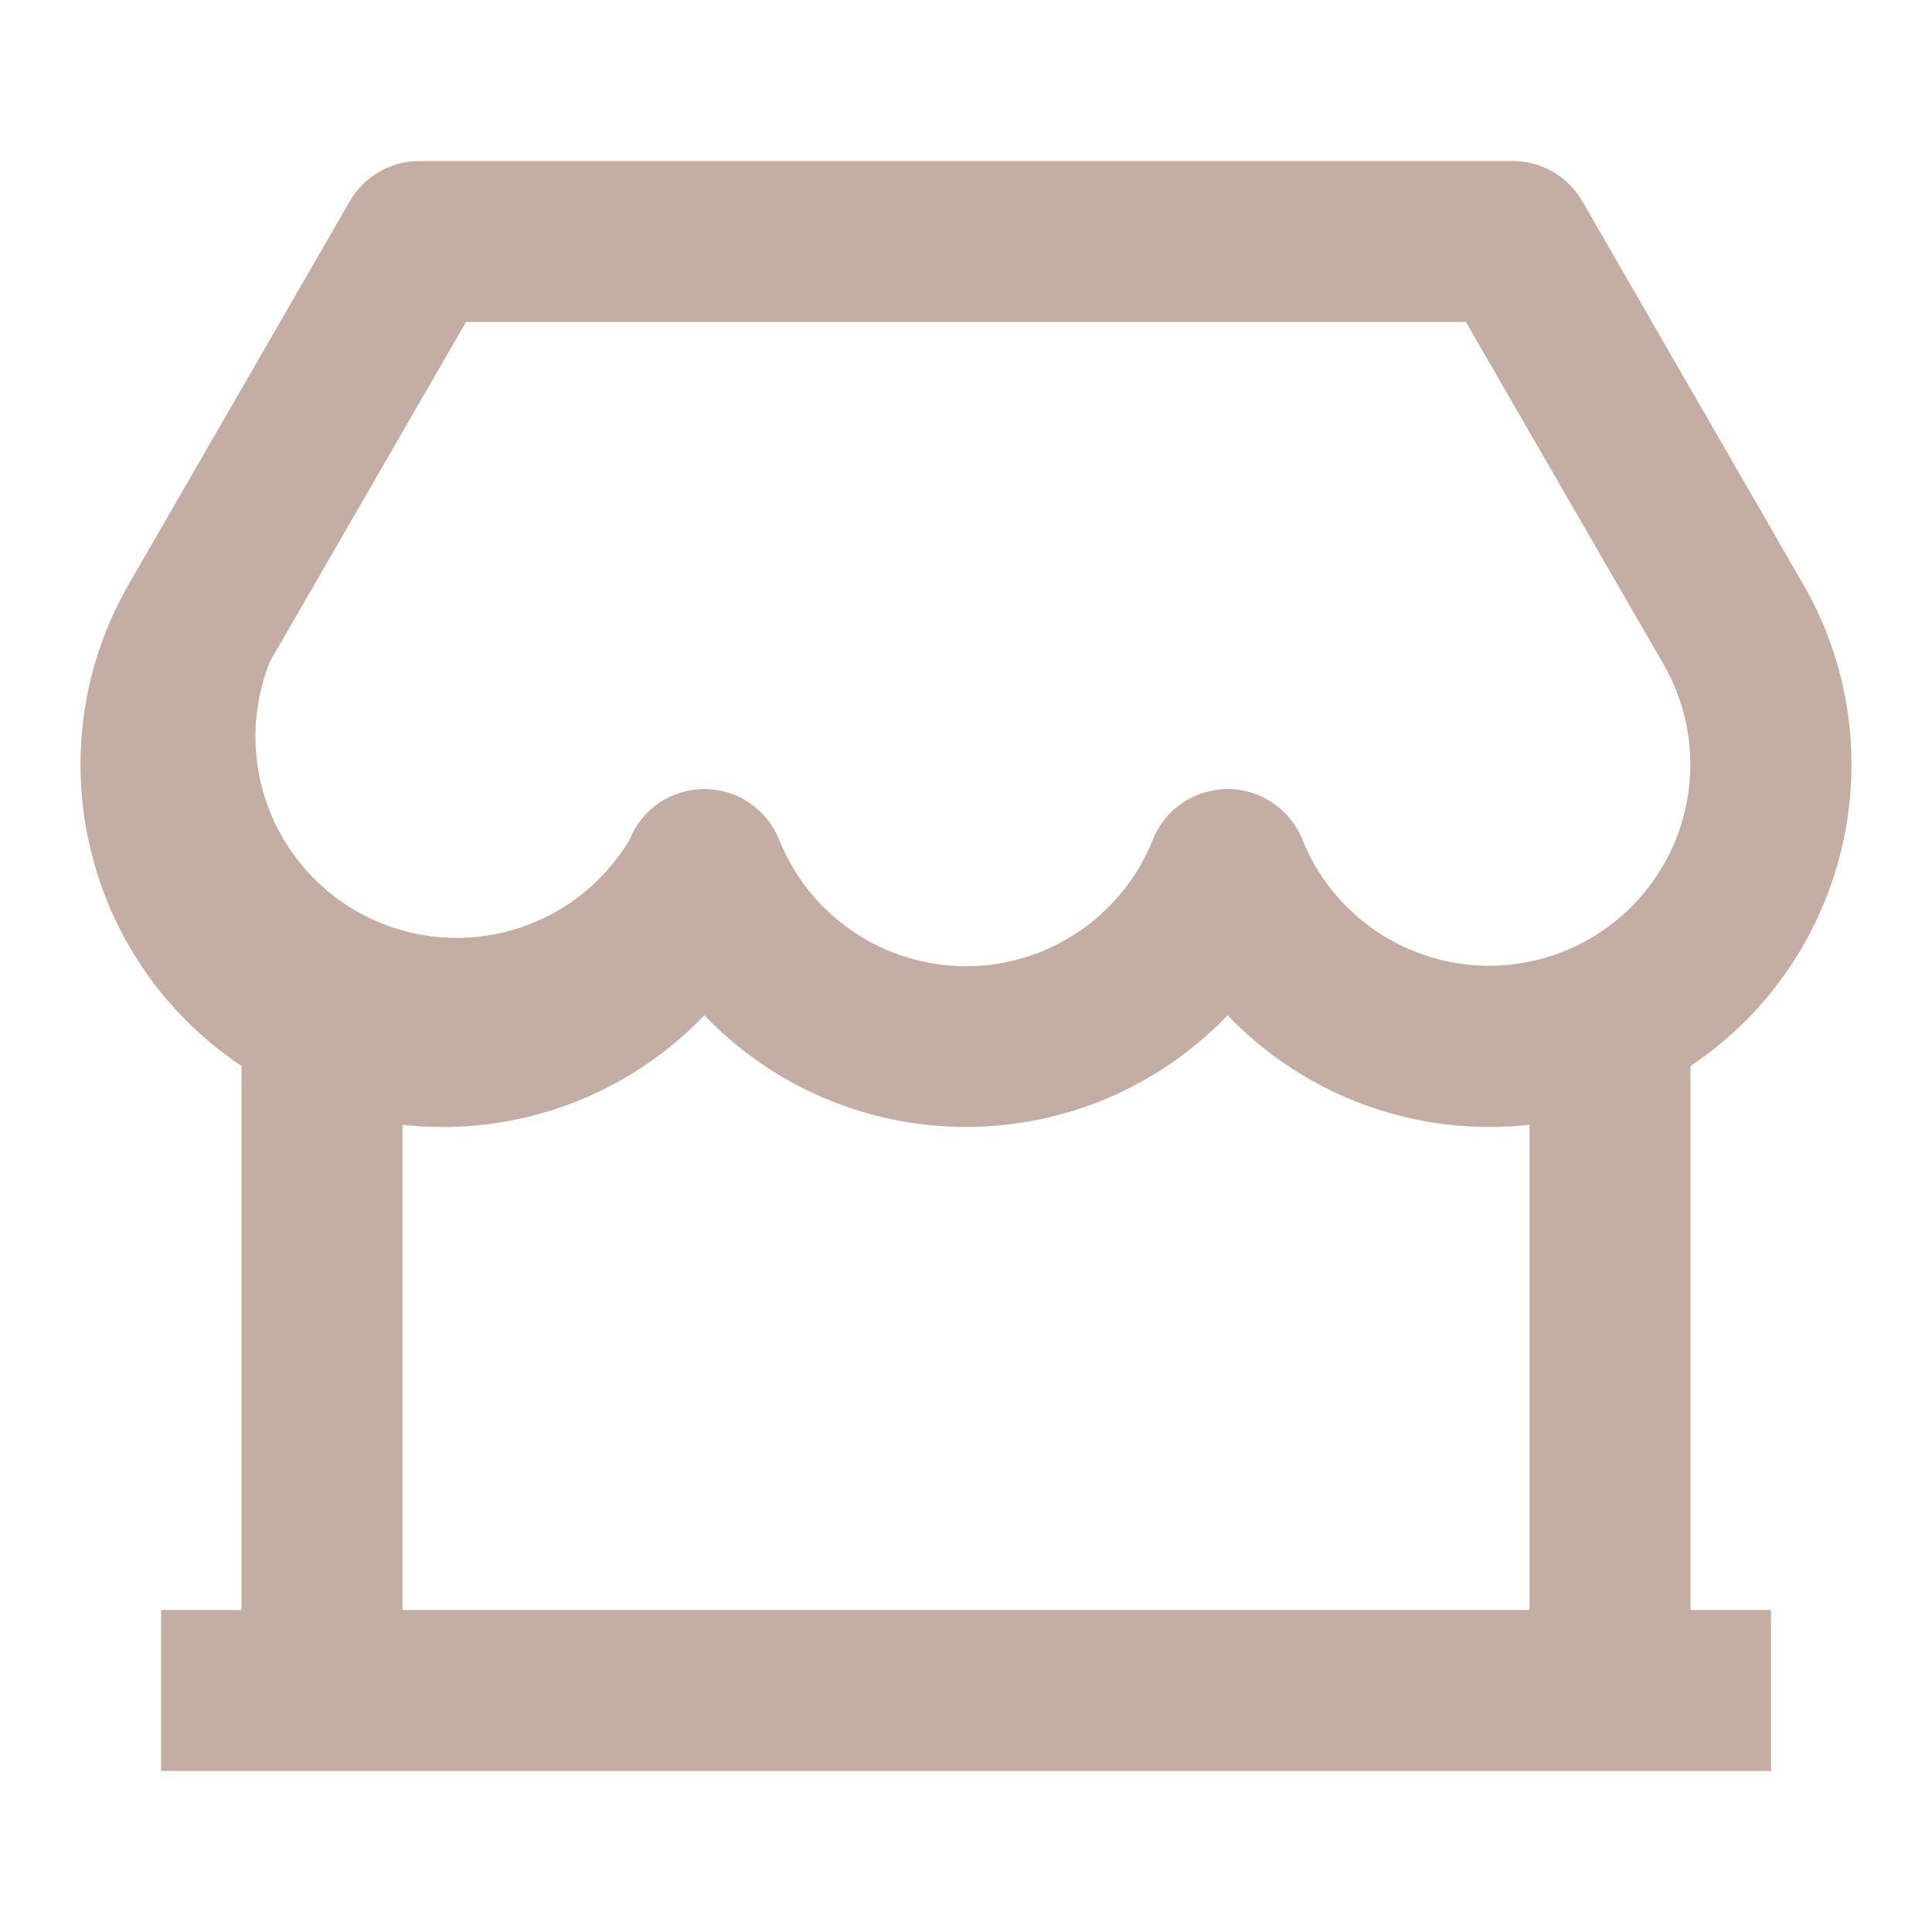
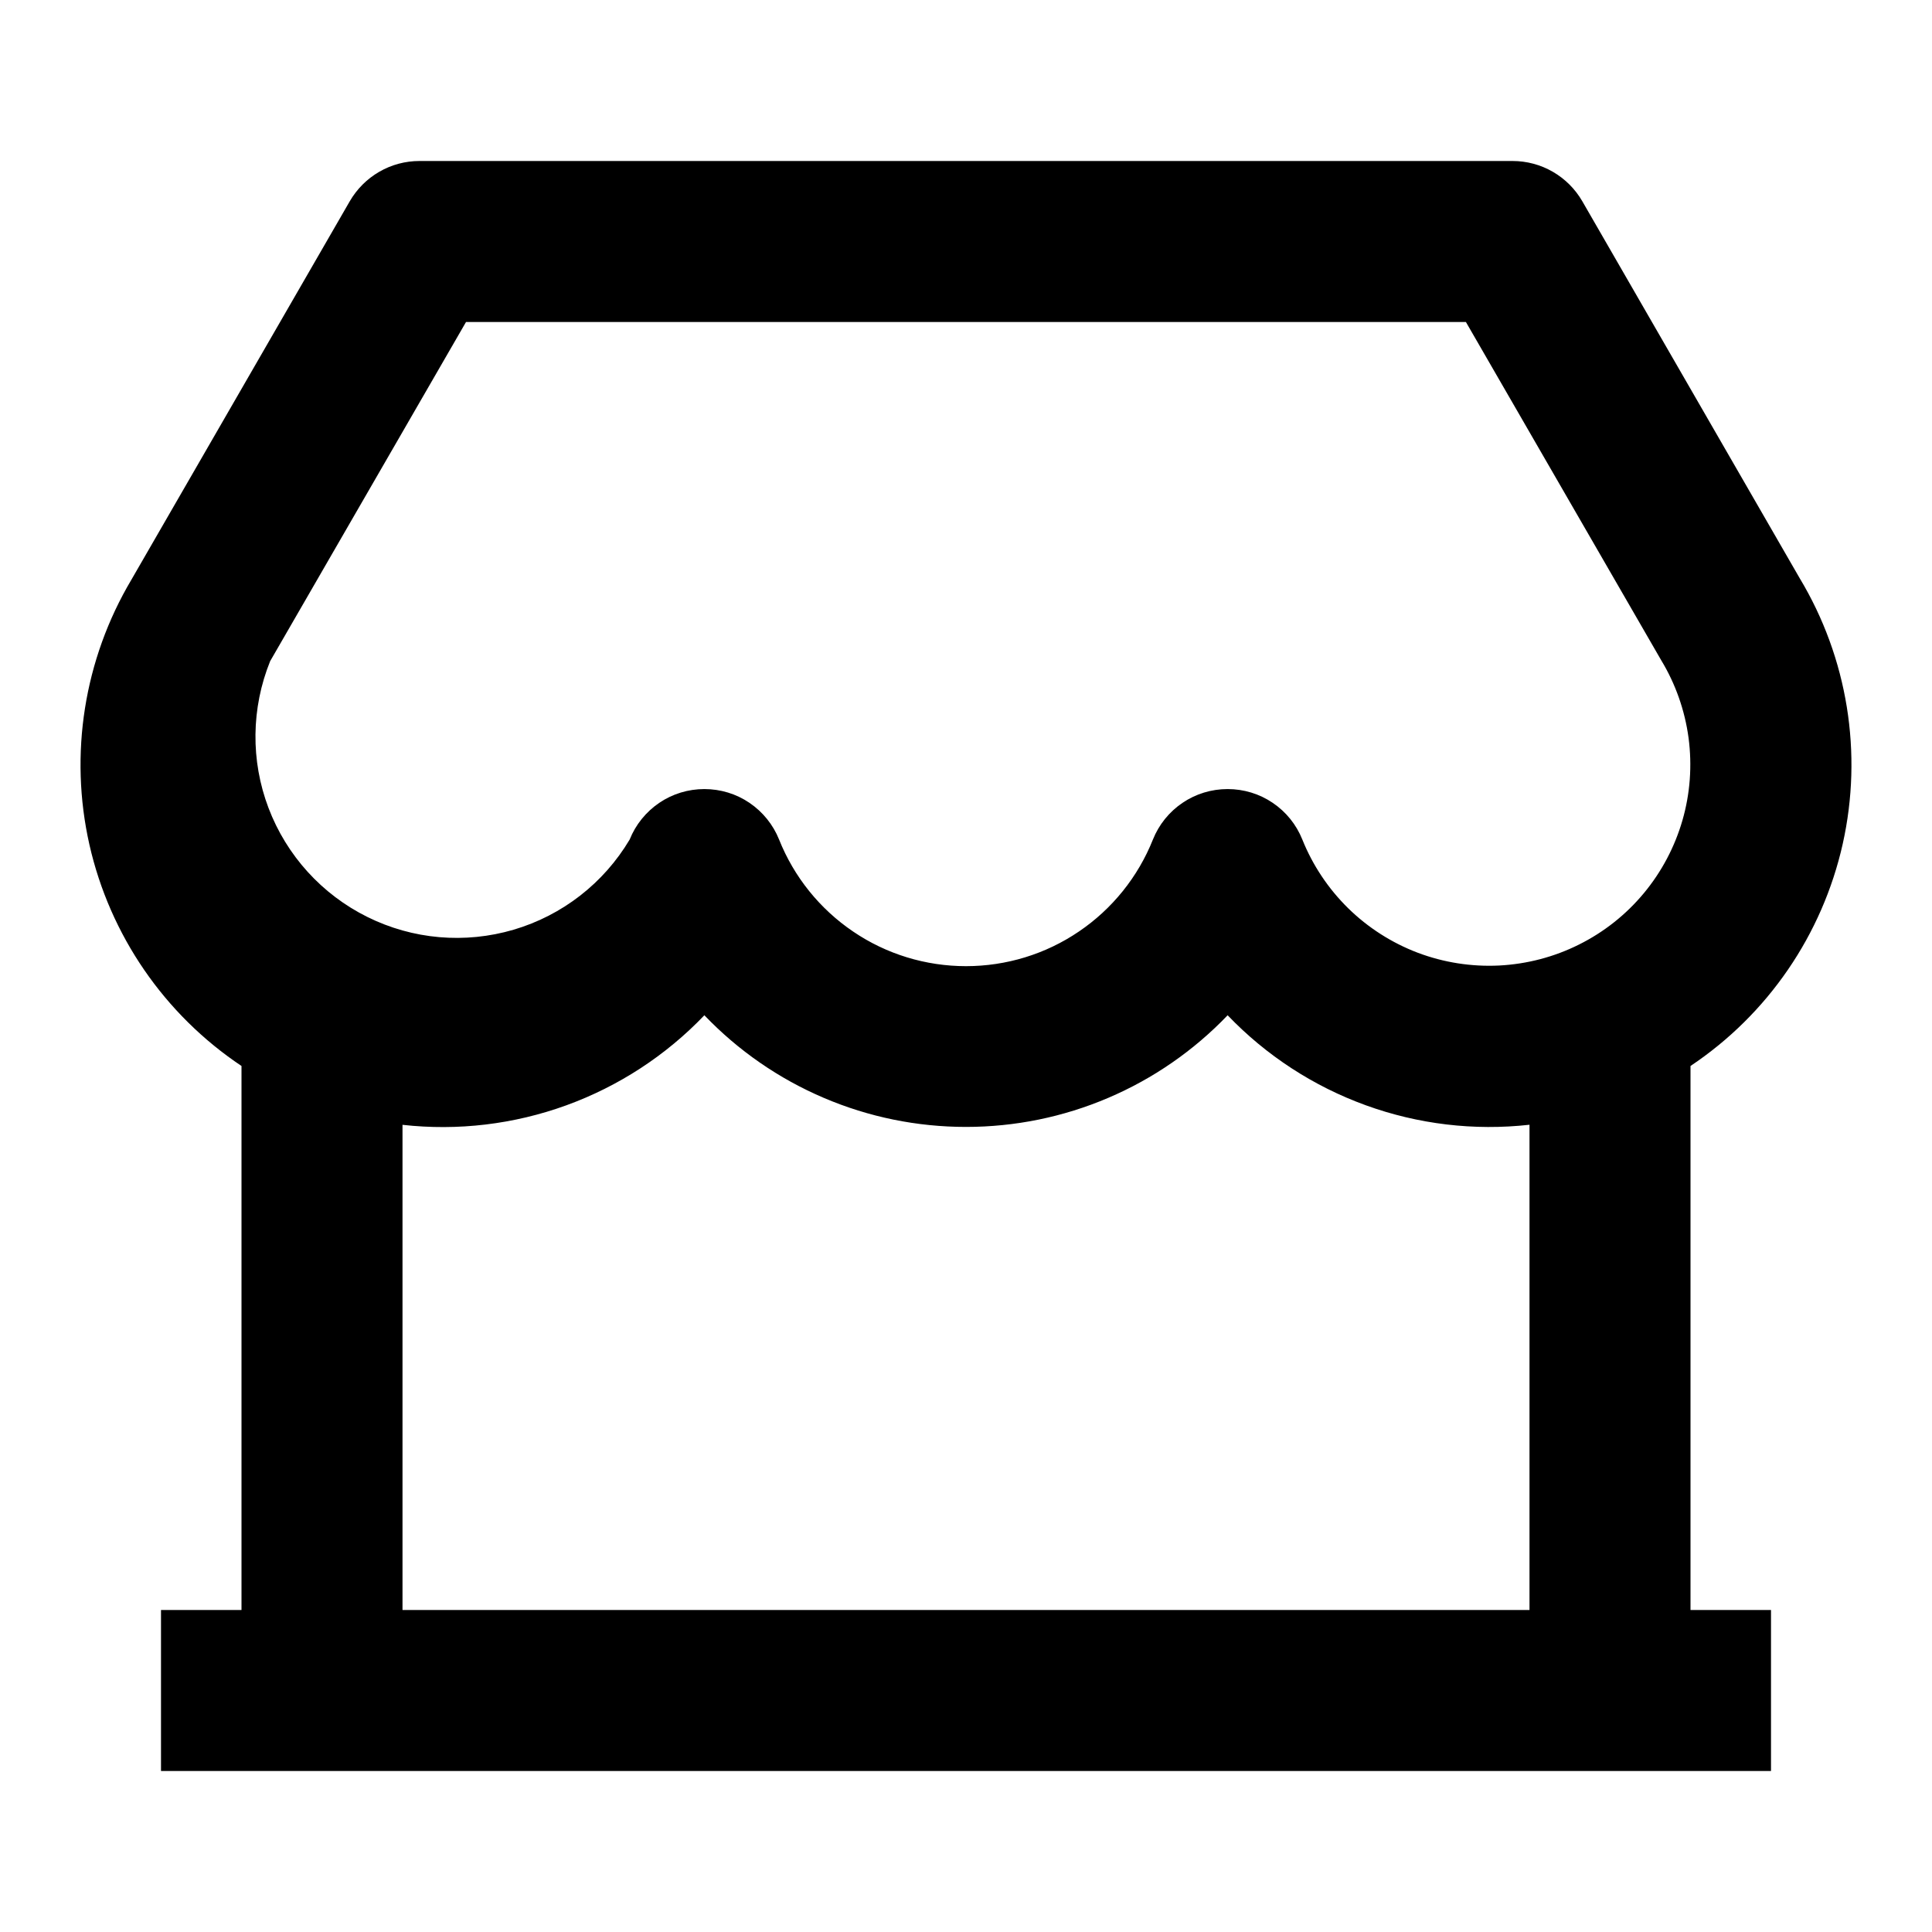
- <svg xmlns="http://www.w3.org/2000/svg" id="Group_81" data-name="Group 81" width="24" height="24" viewBox="0 0 24 24">
-   <path id="Path_113" data-name="Path 113" d="M0,0H24V24H0Z" fill="none" />
-   <path id="Path_114" data-name="Path 114" d="M21,13.242V20h1v2H2V20H3V13.242A4.5,4.5,0,0,1,1.633,7.2L4.345,2.5A1,1,0,0,1,5.211,2H18.79a1,1,0,0,1,.866.5l2.7,4.682A4.5,4.5,0,0,1,21,13.242Zm-2,.73a4.5,4.5,0,0,1-3.75-1.36,4.5,4.5,0,0,1-6.5,0A4.5,4.5,0,0,1,5,13.973V20H19V13.973ZM5.789,4,3.356,8.213a2.5,2.5,0,0,0,4.466,2.216,1,1,0,0,1,1.856,0,2.5,2.5,0,0,0,4.644,0,1,1,0,0,1,1.856,0A2.5,2.5,0,1,0,20.635,8.2L18.21,4H5.79Z" fill="#c4aea3" />
+ <svg xmlns="http://www.w3.org/2000/svg" width="24" height="24" viewBox="0 0 24 24" fill="none">
+   <path d="M21 13.242V20H22V22H2V20H3V13.242C2.042 12.602 1.366 11.618 1.111 10.494C0.857 9.369 1.044 8.191 1.633 7.2L4.345 2.5C4.433 2.348 4.559 2.222 4.711 2.134C4.863 2.046 5.035 2 5.211 2H18.79C18.965 2 19.138 2.046 19.29 2.134C19.442 2.222 19.568 2.348 19.656 2.5L22.356 7.182C22.952 8.173 23.143 9.355 22.891 10.483C22.638 11.612 21.961 12.6 21 13.242V13.242ZM19 13.972C18.312 14.049 17.616 13.966 16.966 13.73C16.316 13.494 15.729 13.112 15.25 12.612C14.83 13.051 14.325 13.4 13.767 13.638C13.208 13.877 12.607 13.999 12 13.999C11.393 13.999 10.792 13.877 10.233 13.638C9.675 13.4 9.17 13.051 8.75 12.612C8.272 13.112 7.684 13.495 7.034 13.731C6.384 13.967 5.688 14.05 5 13.973V20H19V13.973V13.972ZM5.789 4L3.356 8.213C3.12 8.797 3.112 9.449 3.336 10.038C3.56 10.627 3.998 11.11 4.562 11.39C5.127 11.671 5.776 11.727 6.381 11.549C6.985 11.371 7.5 10.971 7.822 10.429C7.896 10.244 8.025 10.085 8.19 9.973C8.355 9.861 8.55 9.802 8.75 9.802C8.95 9.802 9.145 9.861 9.31 9.973C9.475 10.085 9.604 10.244 9.678 10.429C9.863 10.893 10.184 11.292 10.598 11.572C11.011 11.853 11.5 12.002 12 12.002C12.5 12.002 12.989 11.853 13.402 11.572C13.816 11.292 14.137 10.893 14.322 10.429C14.396 10.244 14.524 10.085 14.69 9.973C14.855 9.861 15.05 9.802 15.25 9.802C15.45 9.802 15.645 9.861 15.81 9.973C15.976 10.085 16.104 10.244 16.178 10.429C16.307 10.75 16.501 11.04 16.747 11.282C16.994 11.524 17.288 11.712 17.611 11.835C17.934 11.957 18.279 12.011 18.624 11.994C18.969 11.976 19.307 11.888 19.616 11.733C19.925 11.579 20.199 11.362 20.42 11.096C20.641 10.83 20.804 10.522 20.9 10.19C20.996 9.858 21.021 9.51 20.976 9.167C20.93 8.825 20.814 8.495 20.635 8.2L18.21 4H5.79H5.789Z" fill="black" />
</svg>
